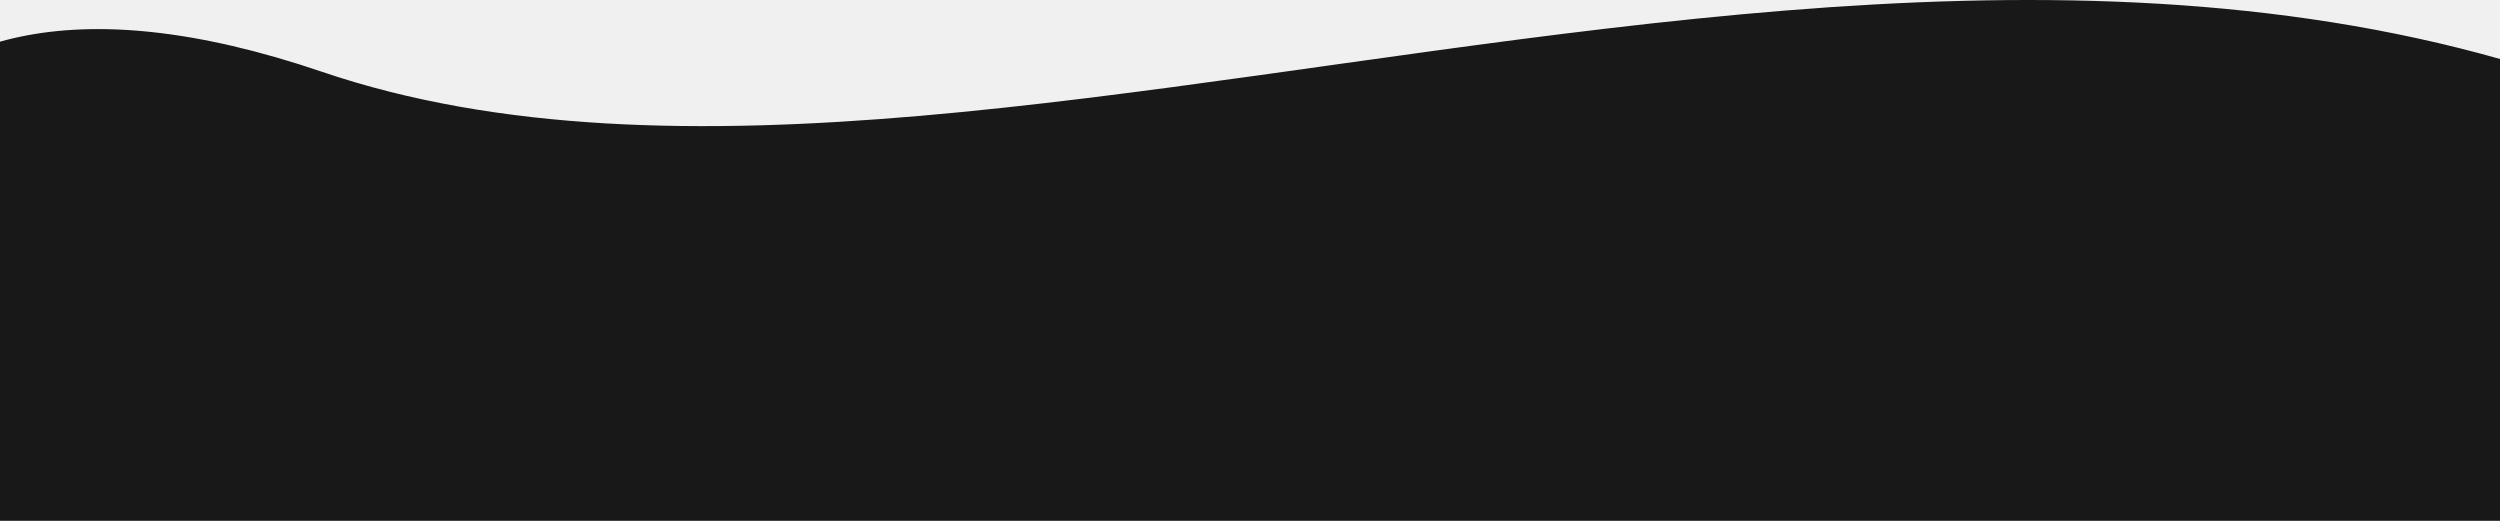
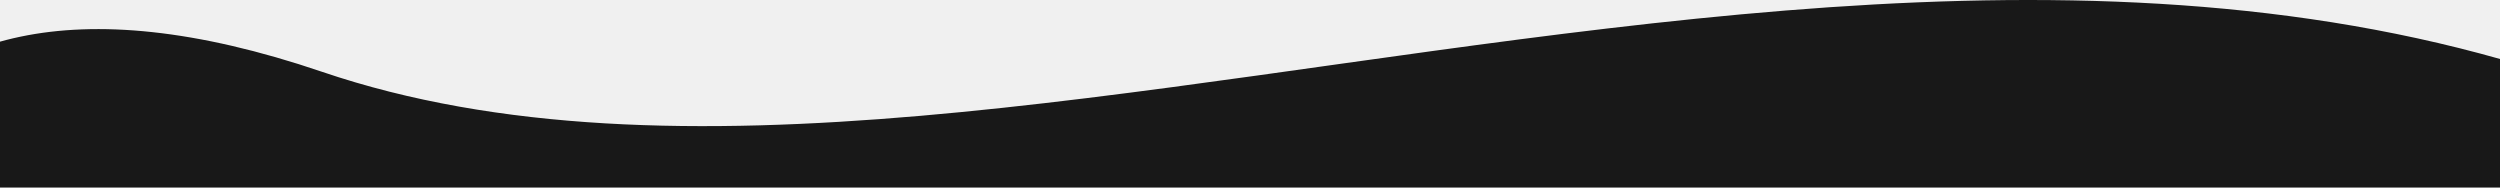
- <svg xmlns="http://www.w3.org/2000/svg" width="360" height="75" viewBox="0 0 360 75" fill="none">
+ <svg xmlns="http://www.w3.org/2000/svg" width="360" height="27" viewBox="0 0 360 27" fill="none">
  <g clip-path="url(#clip0_2008_21)">
    <path d="M46.372 10.339C-26.661 -14.485 -34.795 41.834 -28.128 73L-8.128 79.5L400.872 79.5C407.038 61.167 470.372 170.518 460.372 106.118C456.809 83.172 460.031 74.519 464.293 72.065C471.917 67.676 482.869 83.111 464.293 72.065C456.817 67.619 444.557 58.883 425.372 42.839C312.372 -51.661 147.872 44.839 46.372 10.339Z" fill="#181818" />
  </g>
  <defs>
    <clipPath id="clip0_2008_21">
-       <rect width="360" height="75" fill="white" />
+       <rect width="360" height="27" fill="white" />
    </clipPath>
  </defs>
</svg>
